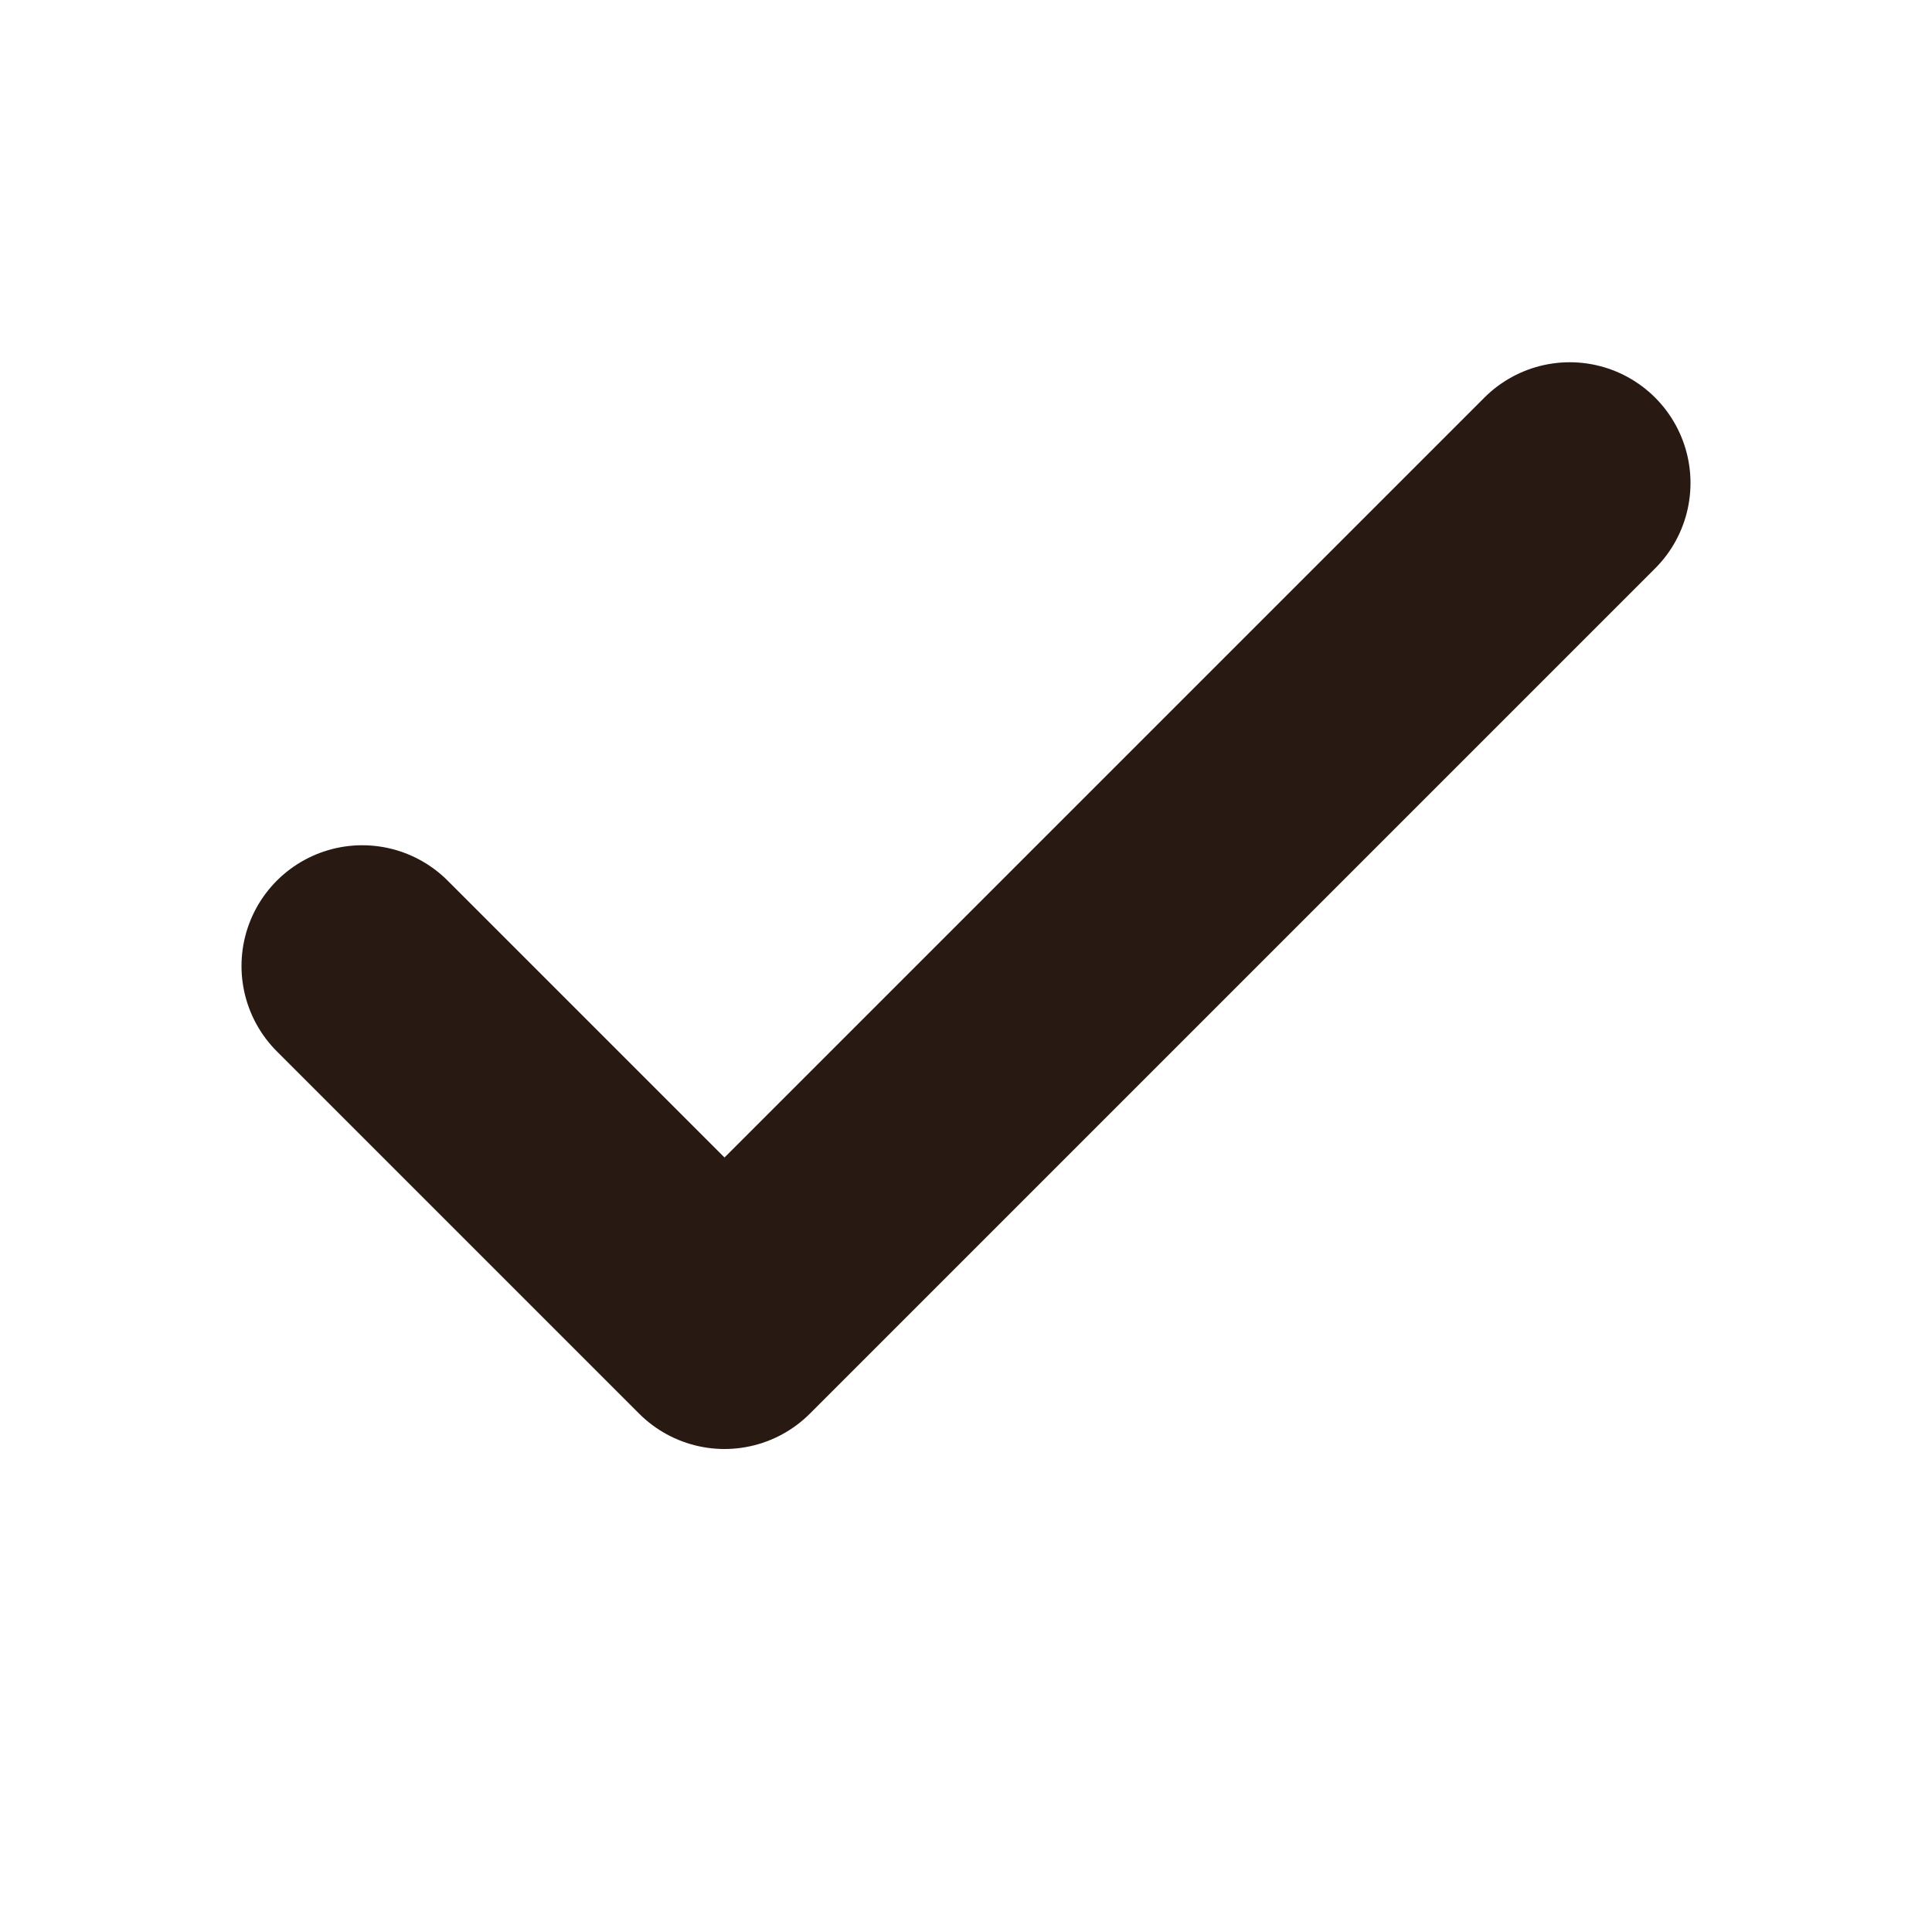
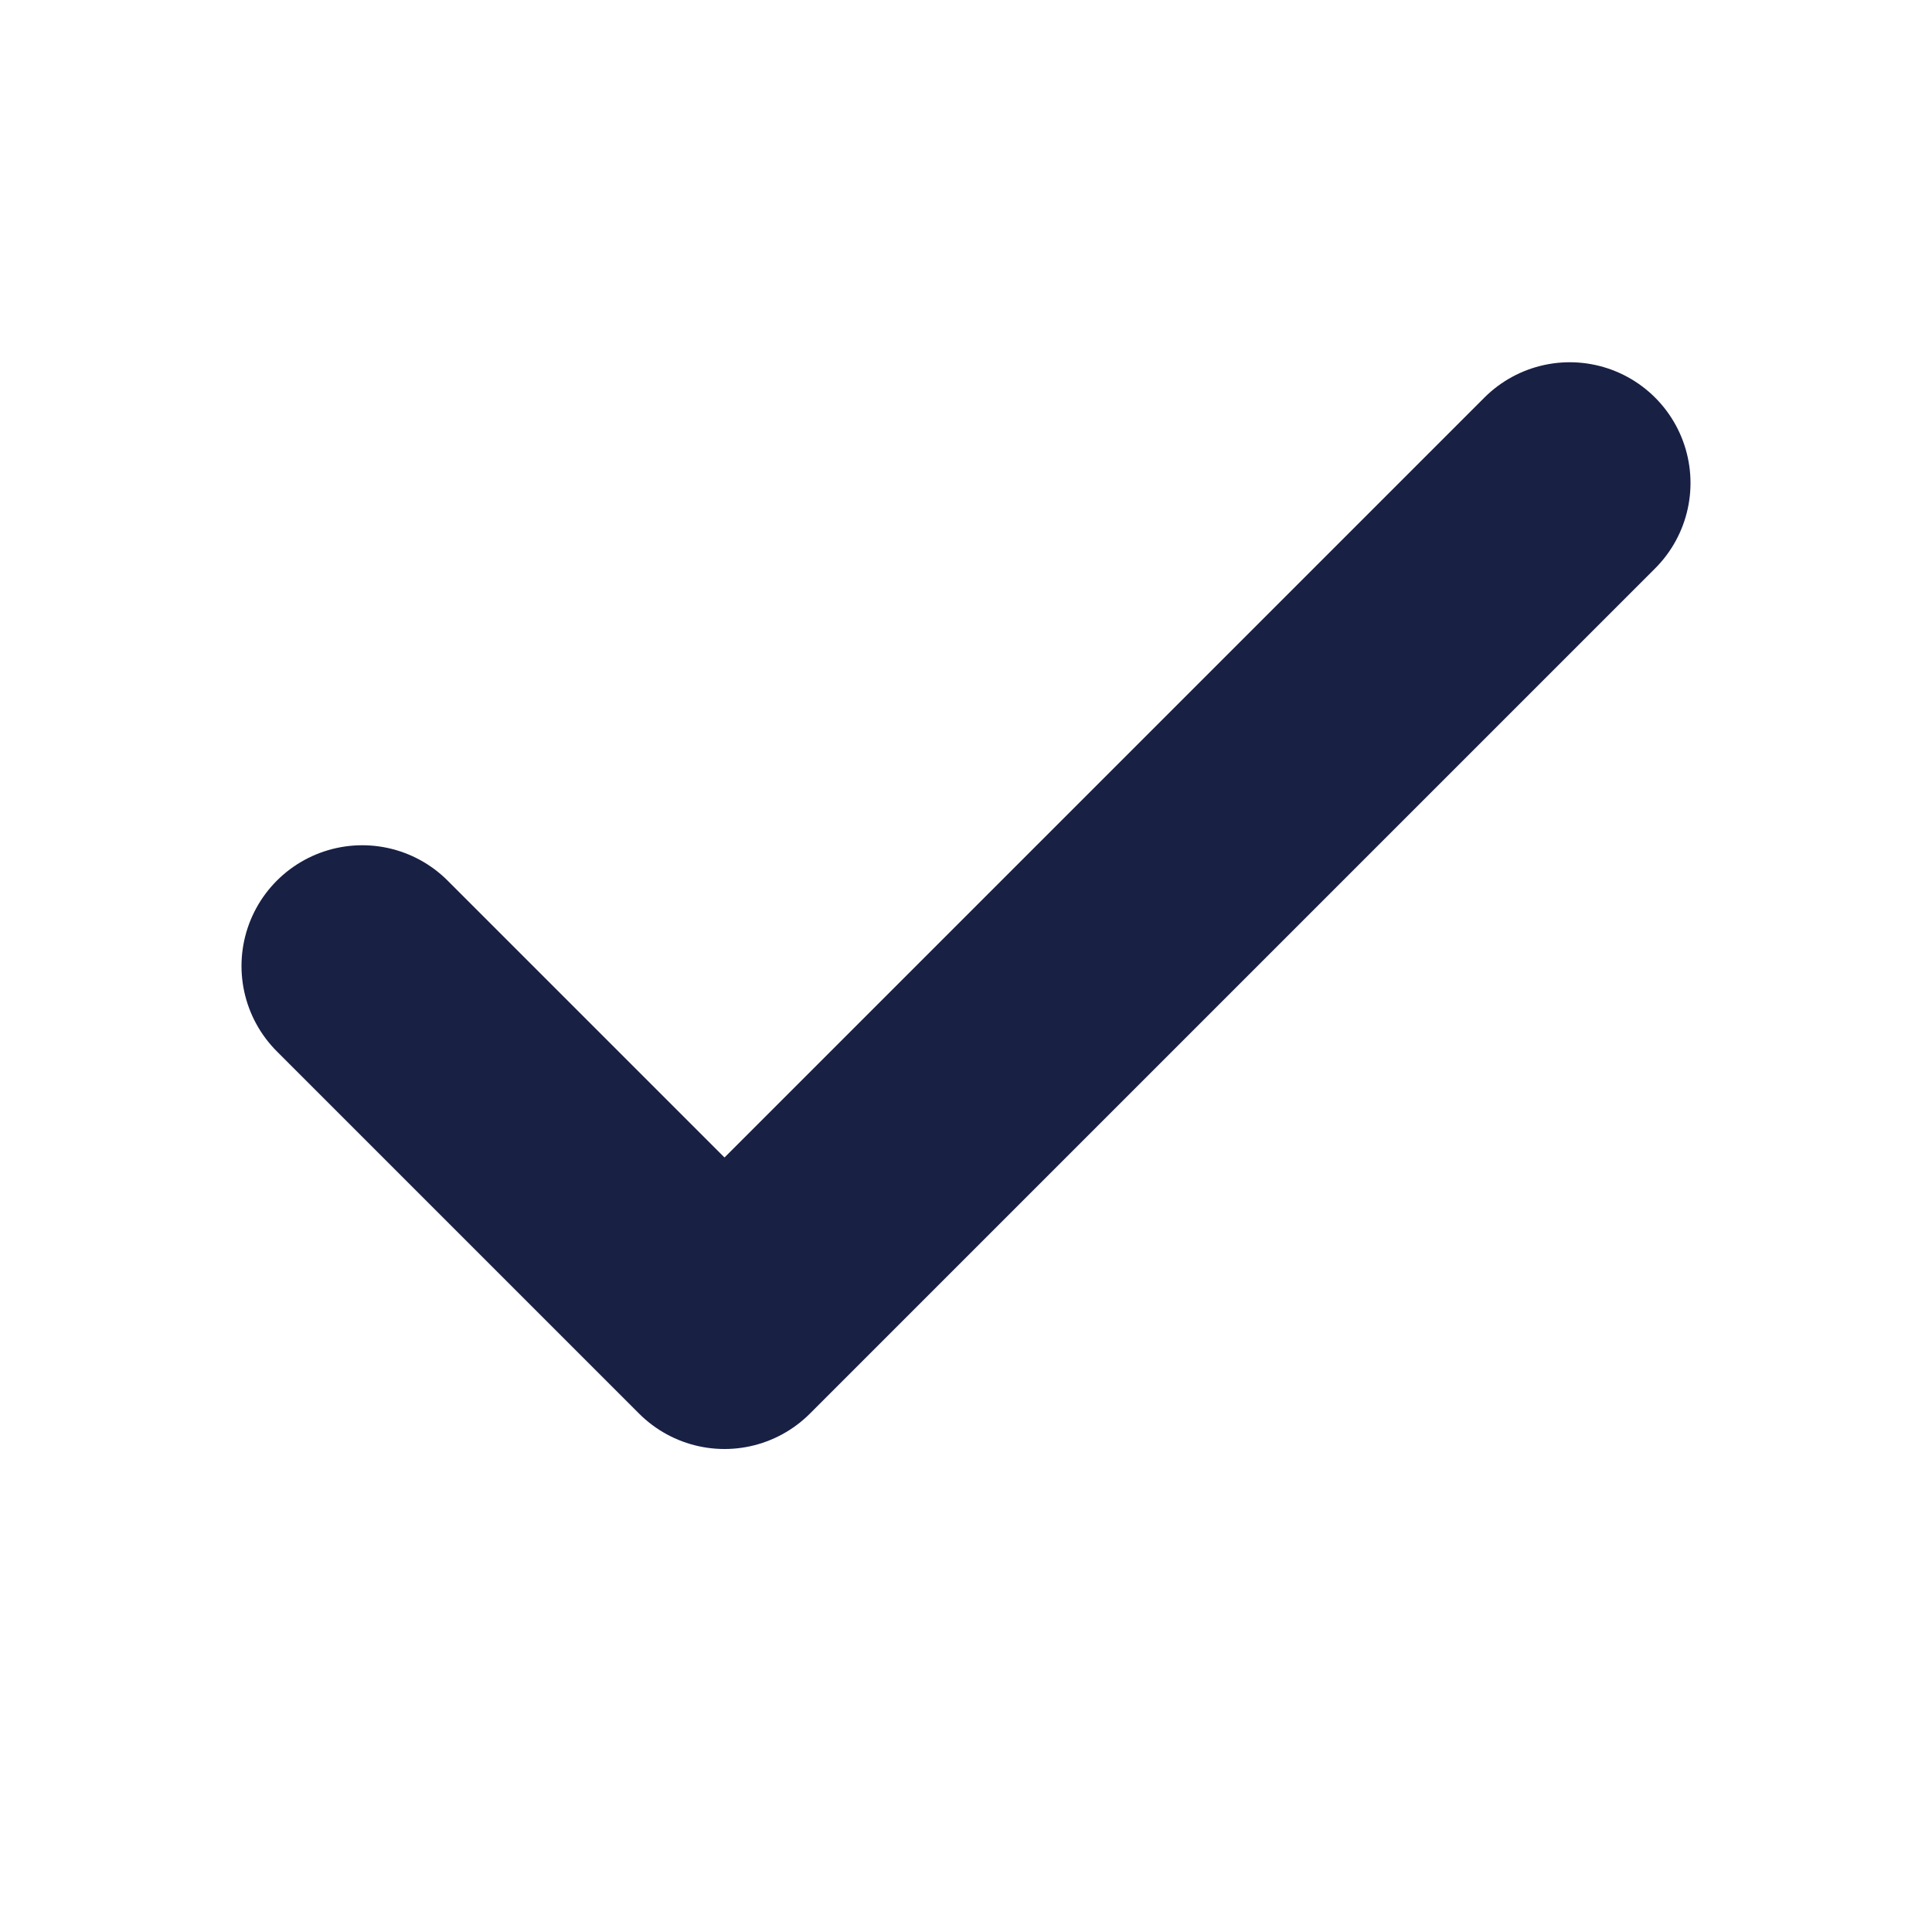
<svg xmlns="http://www.w3.org/2000/svg" width="16" height="16" viewBox="0 0 16 16">
-   <path d="m3 8 3 3 7-7" fill="none" stroke="#281A12" stroke-width="2" stroke-linecap="round" stroke-linejoin="round" />
+   <path d="m3 8 3 3 7-7" fill="none" stroke="#182044" stroke-width="2" stroke-linecap="round" stroke-linejoin="round" />
</svg>
